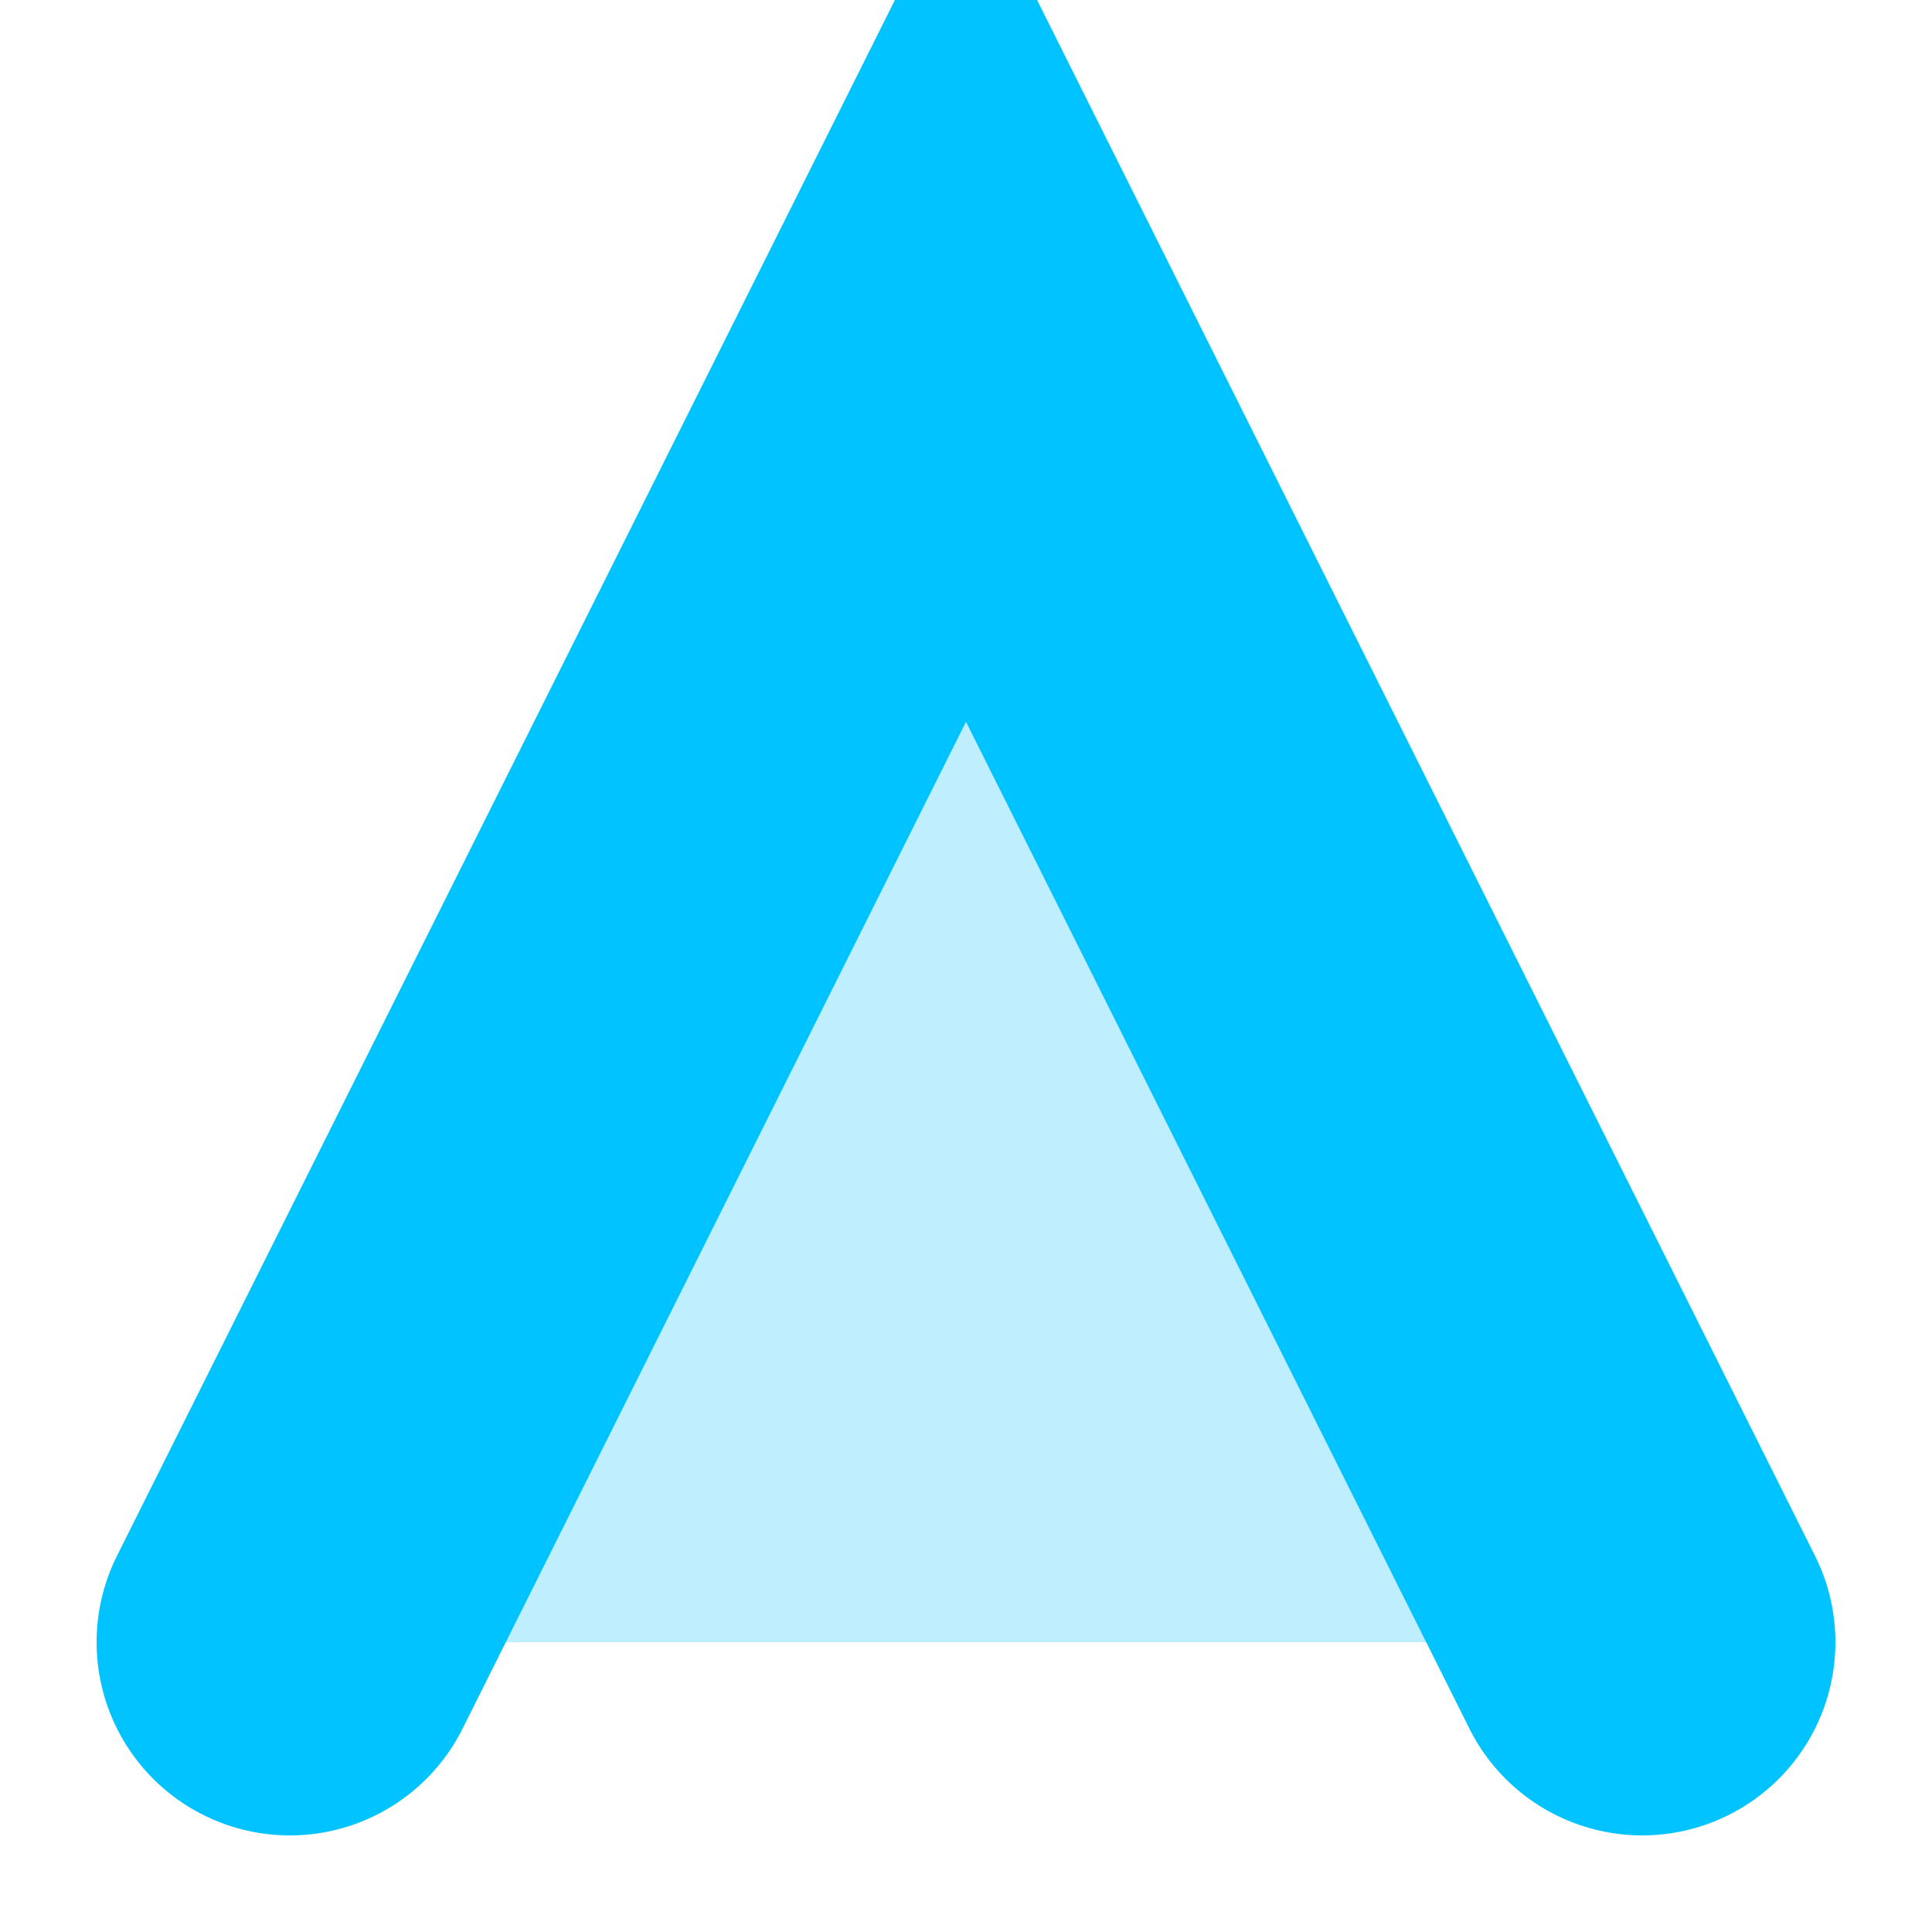
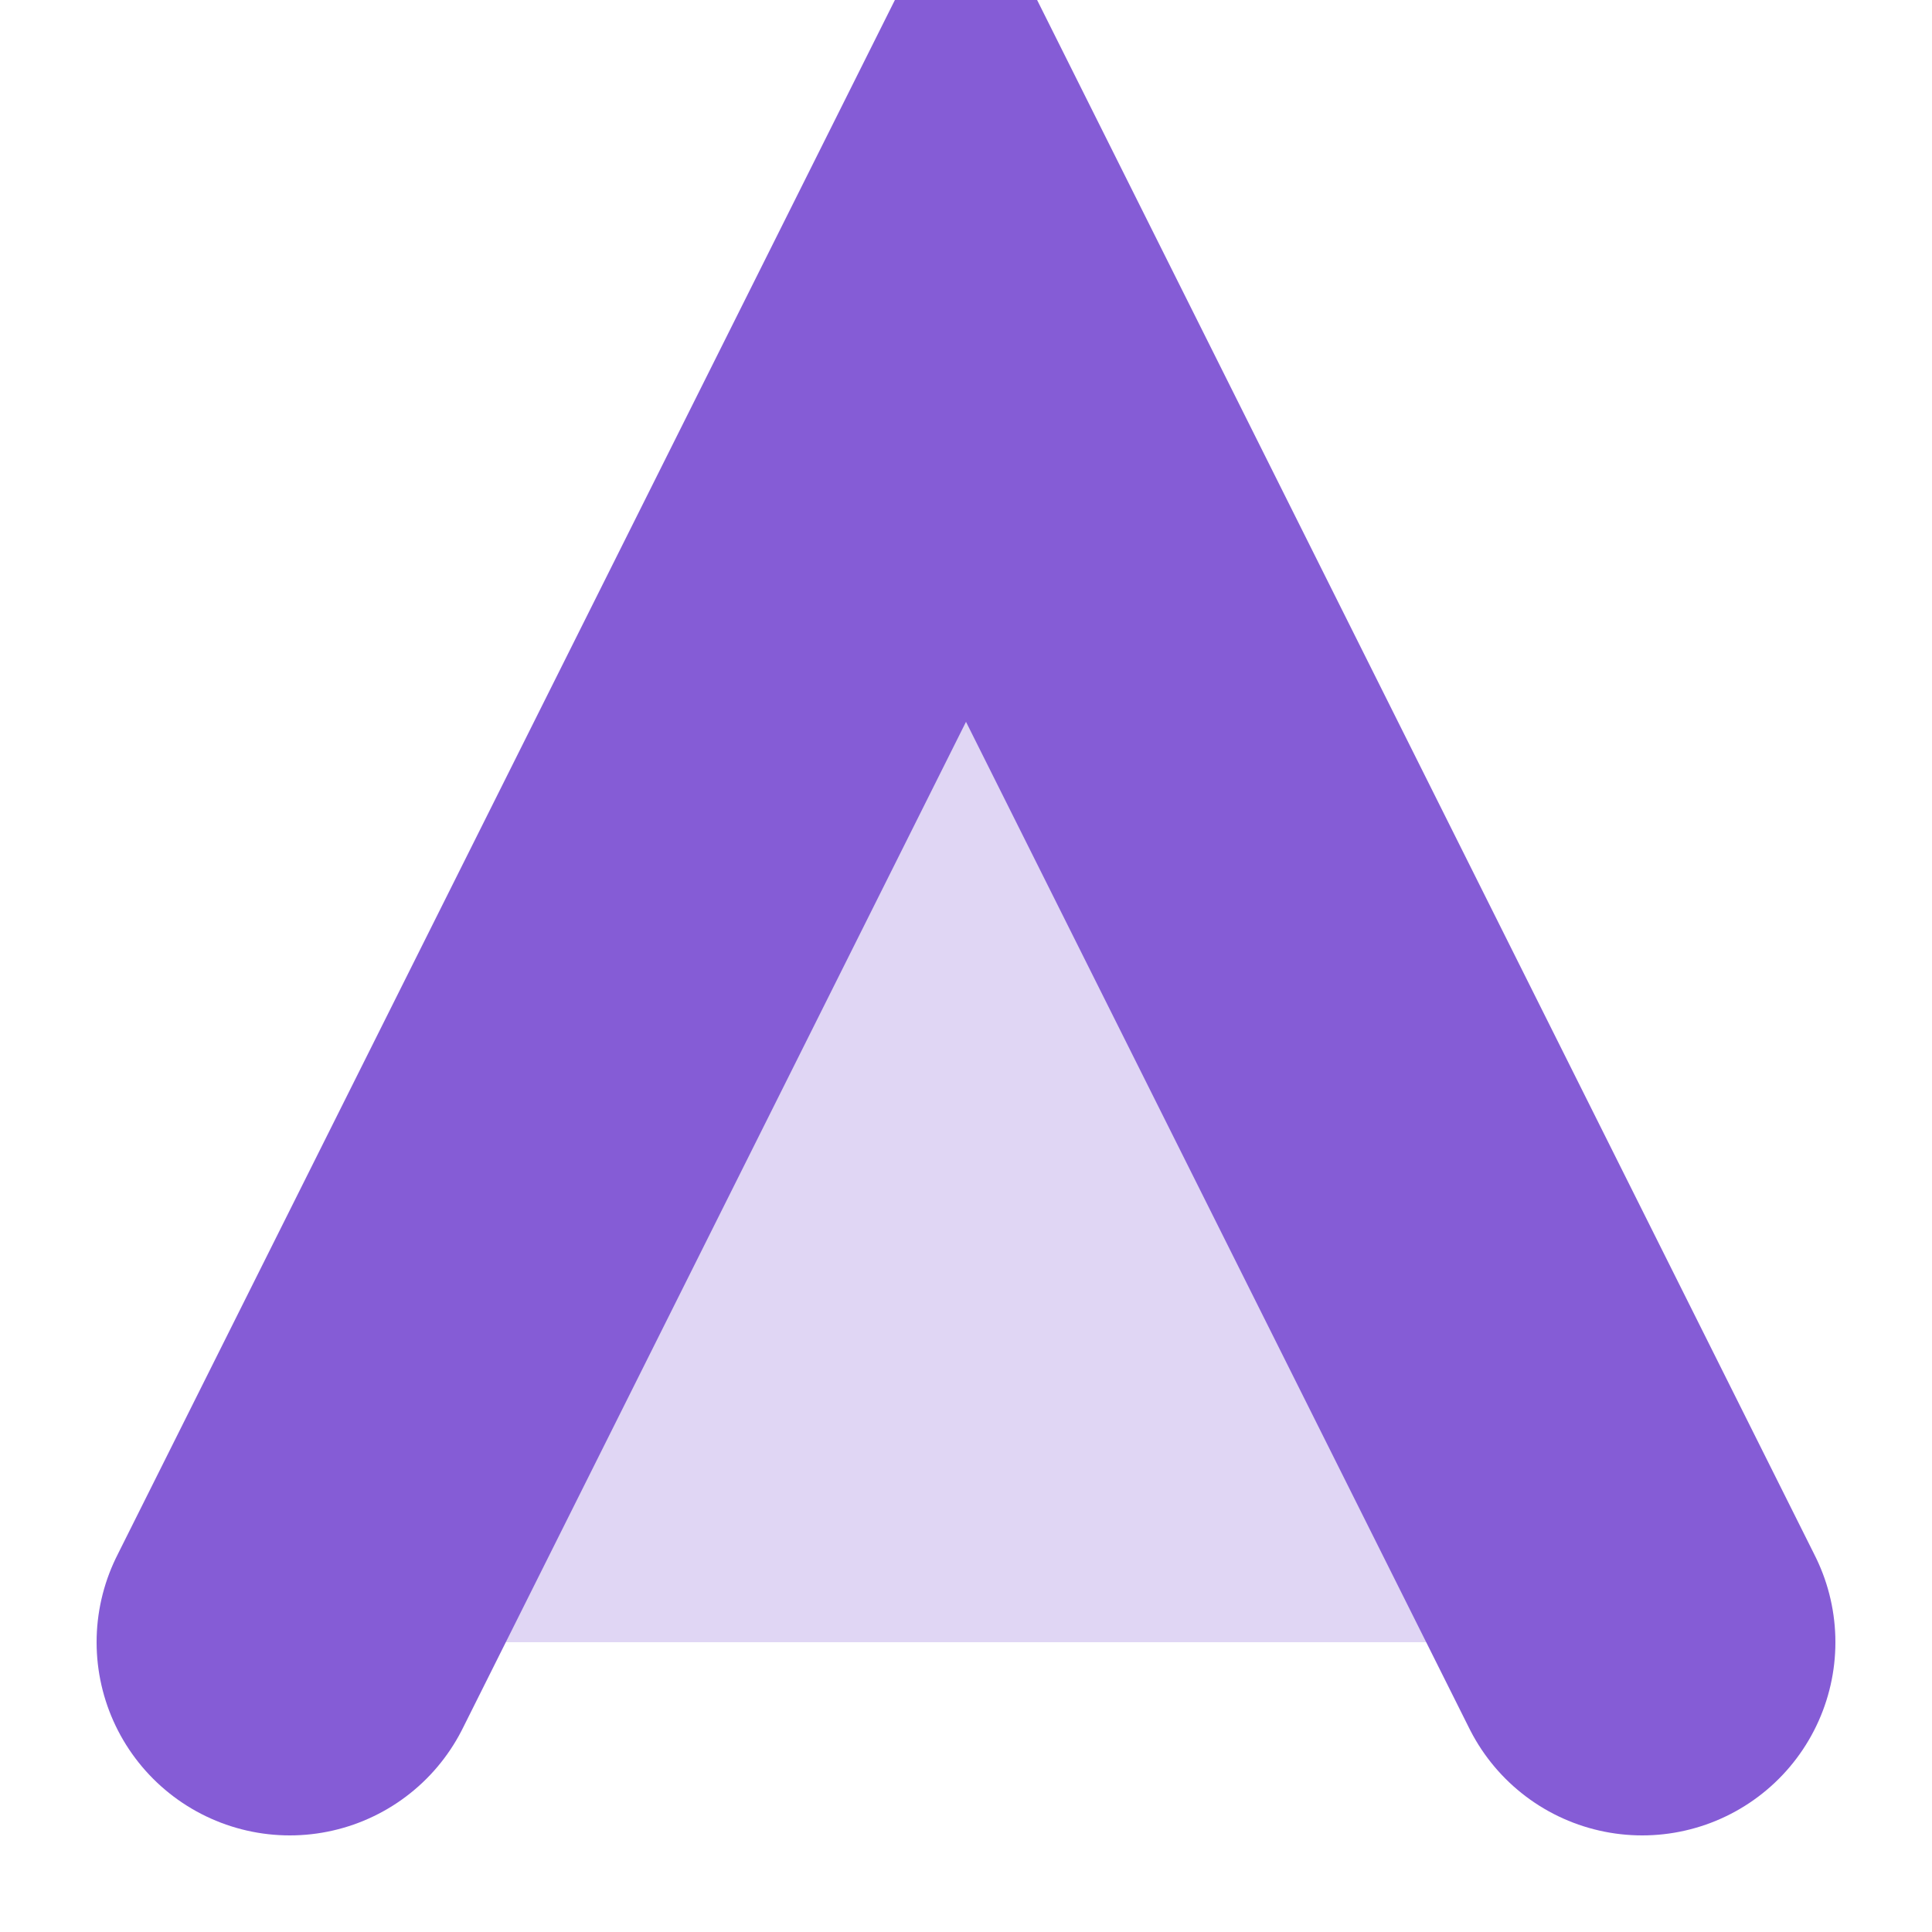
<svg xmlns="http://www.w3.org/2000/svg" width="20px" height="20px" viewBox="0,0,20,20" version="1.1">
-   <g stroke-linecap="round" stroke="#00c3ff" fill="#00c3ff" fill-opacity="0.25" stroke-width="4" stroke-linejoin="miter">
+   <g stroke-linecap="round" stroke="#855CD6" fill="#855CD6" fill-opacity="0.25" stroke-width="4" stroke-linejoin="miter">
    <path d="M3,17 L10,3 L17,17" />
  </g>
</svg>
